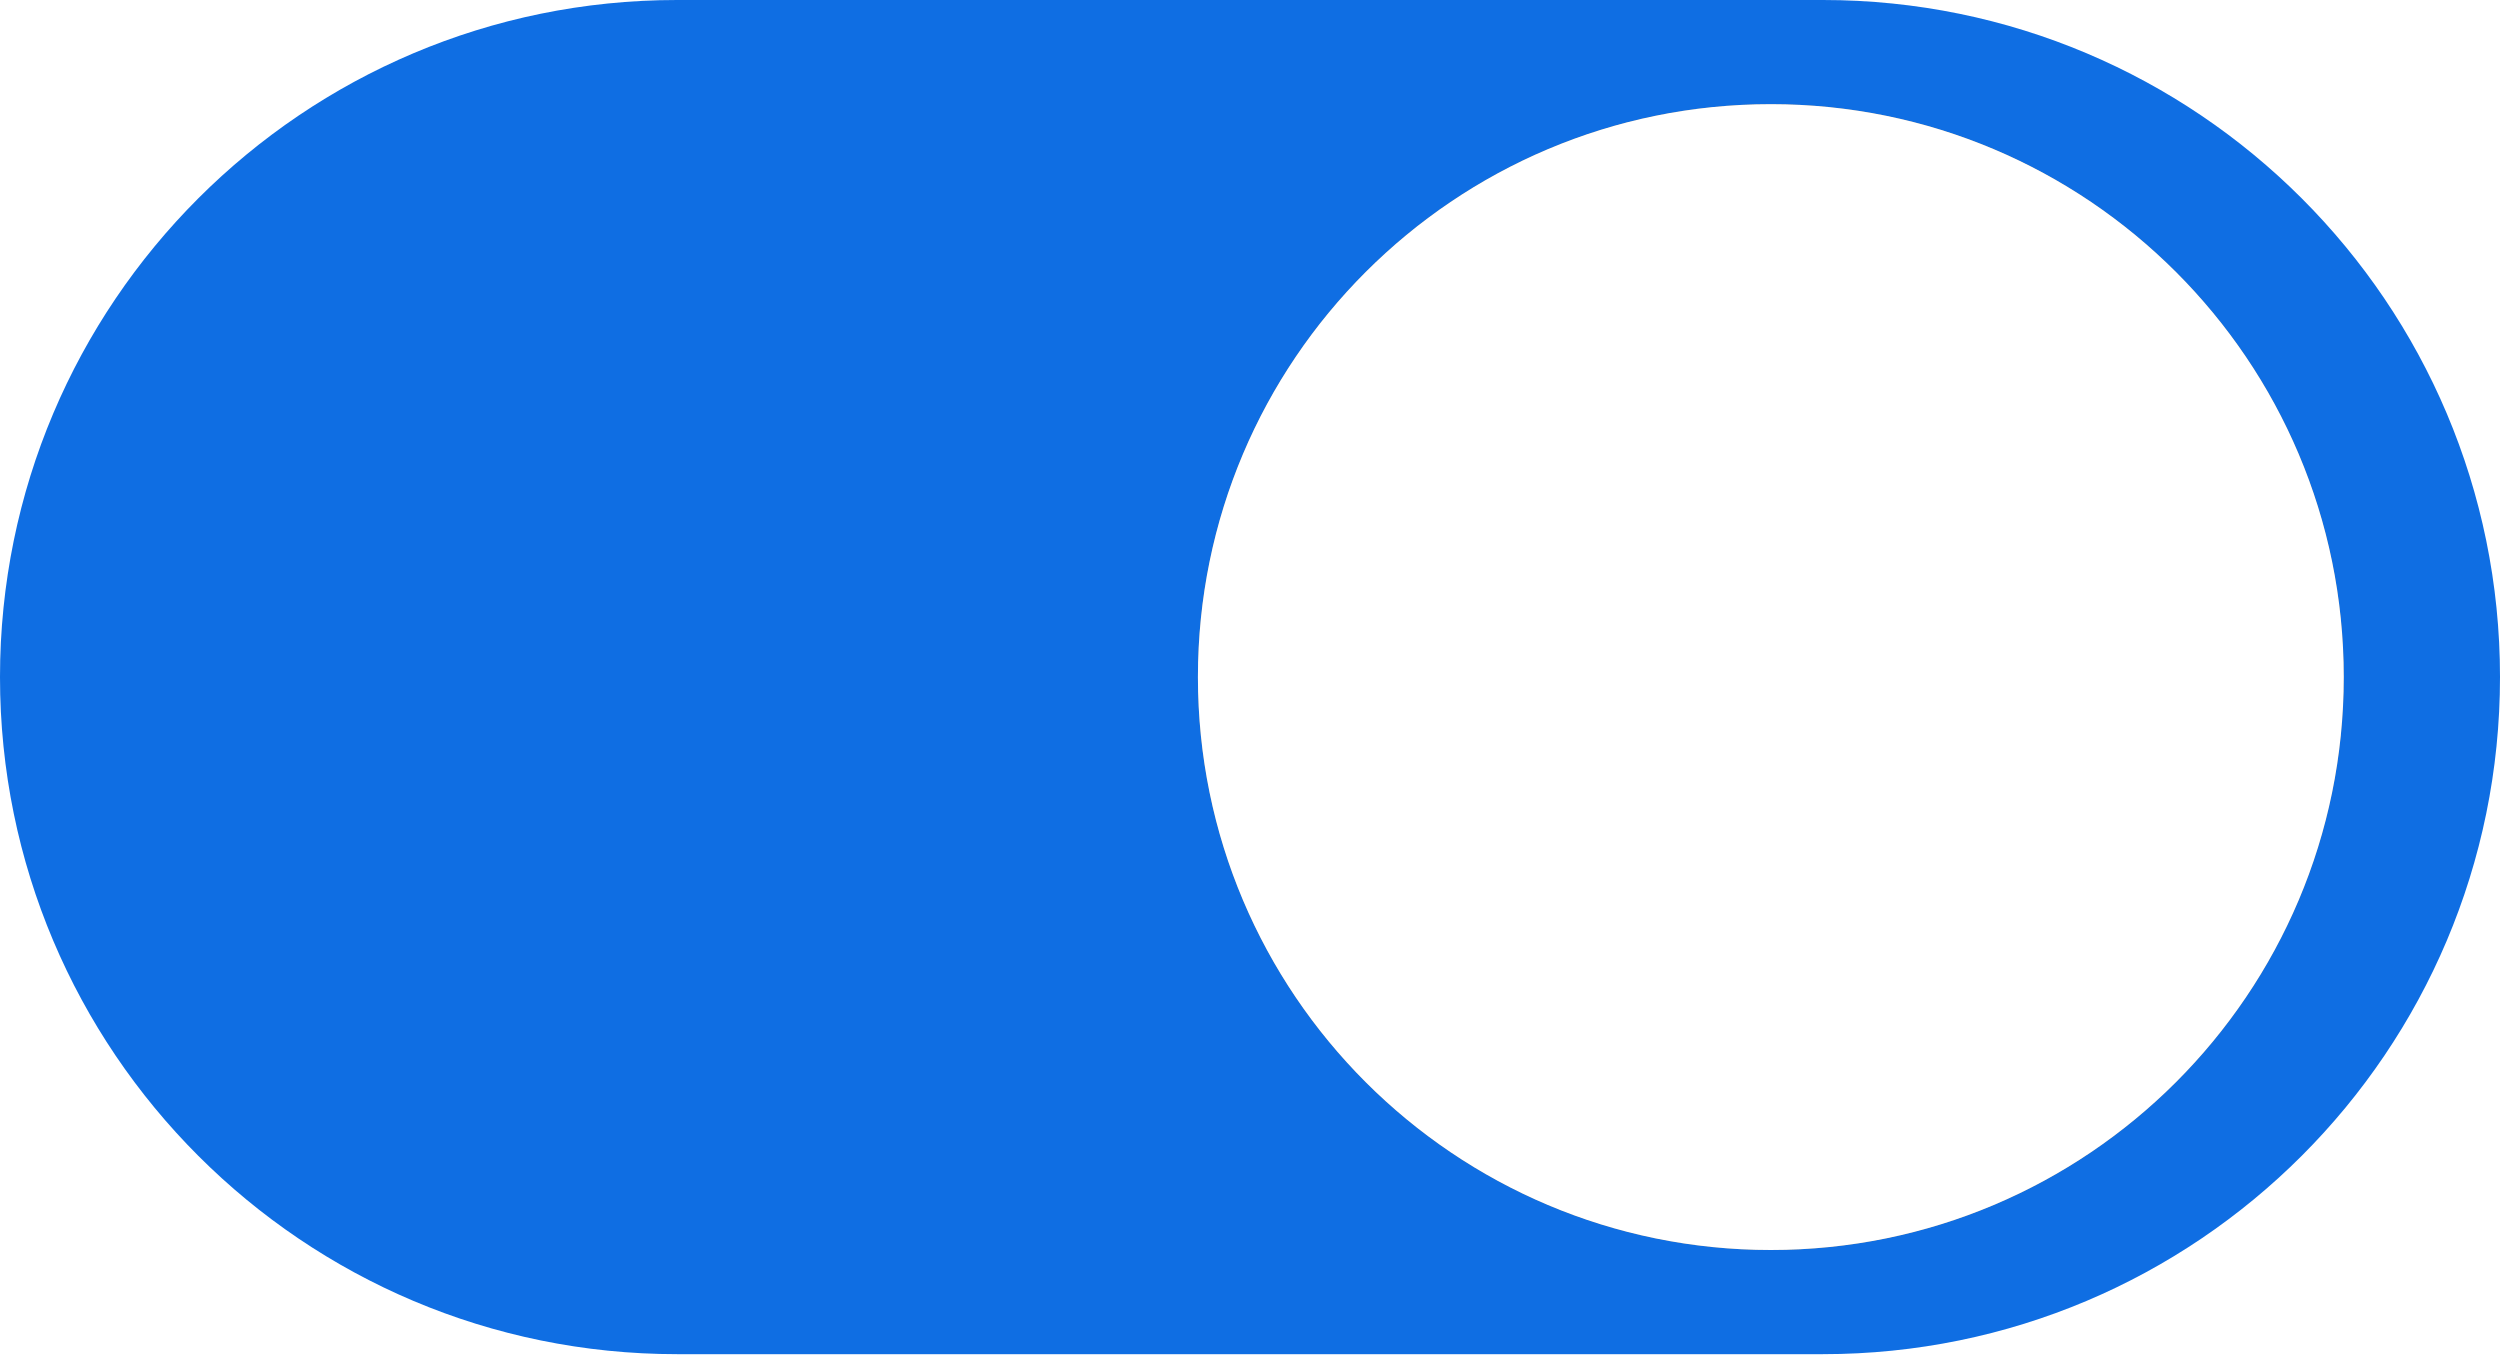
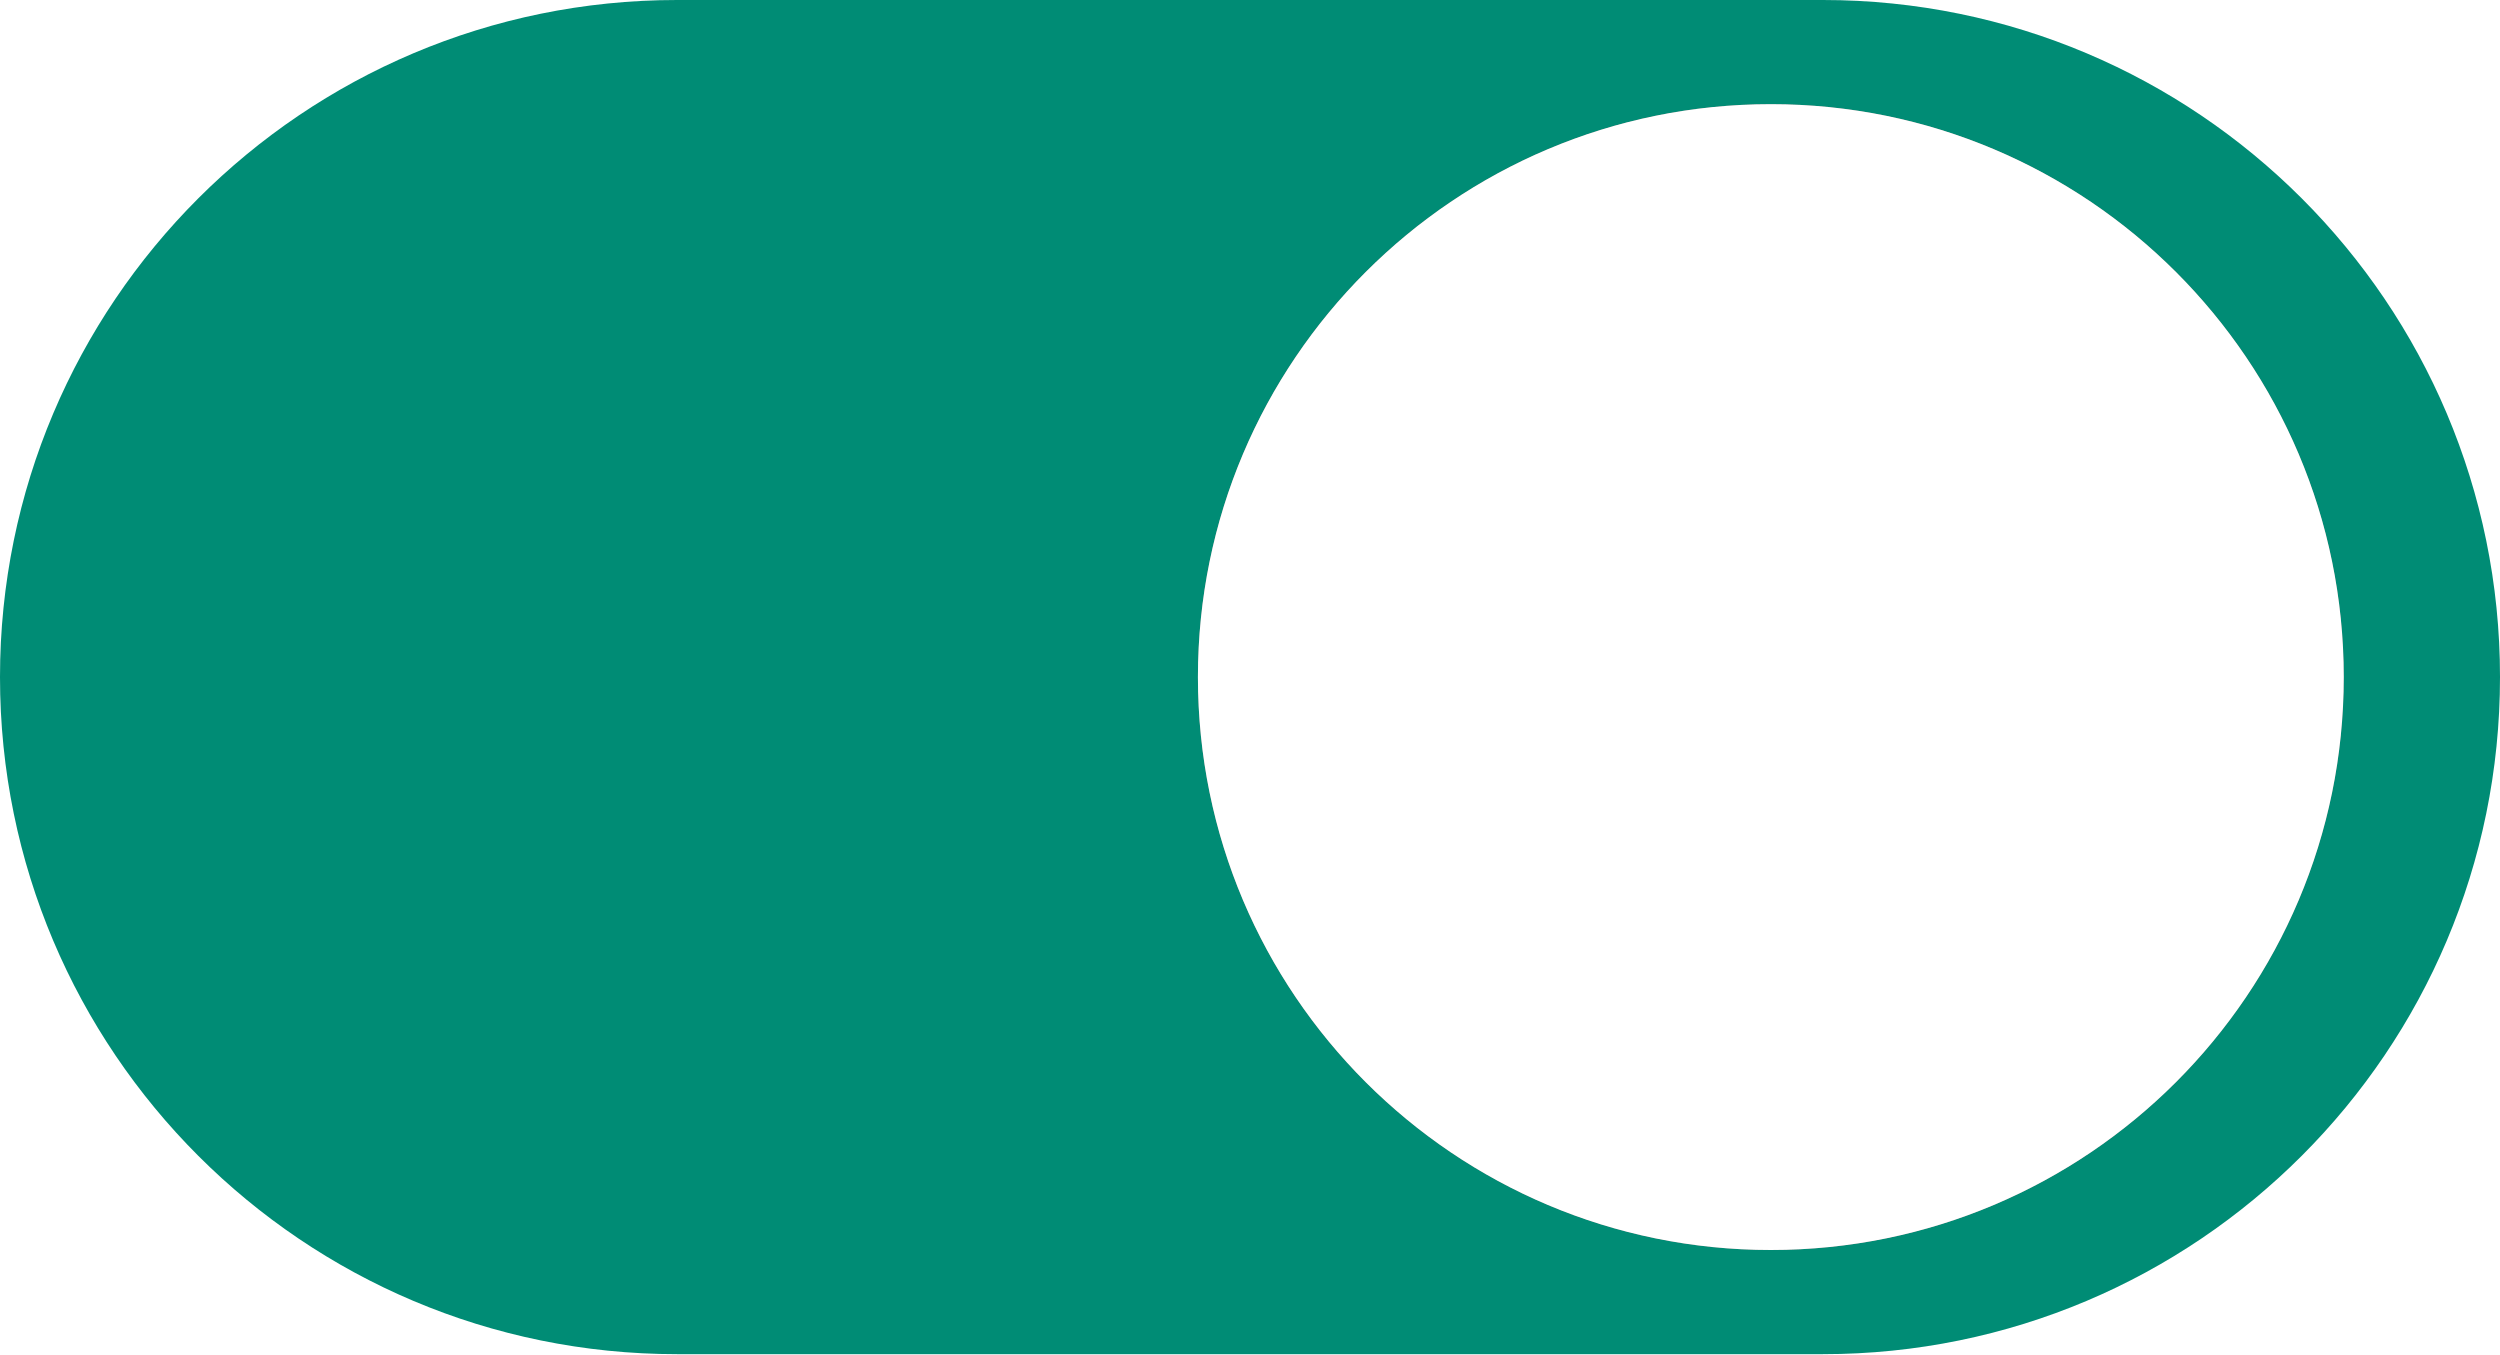
<svg xmlns="http://www.w3.org/2000/svg" width="48" height="26" viewBox="0 0 48 26" version="1.1" id="svg15">
  <defs id="defs11">
    <style id="style2">
      .cls-1 {
        fill: #2e74dd;
      }

      .cls-2 {
        filter: url(#filter);
      }
    </style>
    <filter id="filter" x="23" y="2" width="22" height="22" filterUnits="userSpaceOnUse">
      <feFlood result="flood" flood-color="#fff" id="feFlood4" />
      <feComposite result="composite" operator="in" in2="SourceGraphic" id="feComposite6" />
      <feBlend result="blend" in2="SourceGraphic" id="feBlend8" />
    </filter>
  </defs>
-   <rect id="Dikdörtgen_1" data-name="Dikdörtgen 1" class="cls-1" width="48" height="26" rx="13" ry="13" style="fill:#0f6ee3;fill-opacity:1" />
+   <rect id="Dikdörtgen_1" data-name="Dikdörtgen 1" class="cls-1" width="48" height="26" rx="13" ry="13" style="fill:#008c75;fill-opacity:1" />
  <circle id="Elips_2" data-name="Elips 2" class="cls-2" cx="34" cy="13" r="11" />
</svg>
